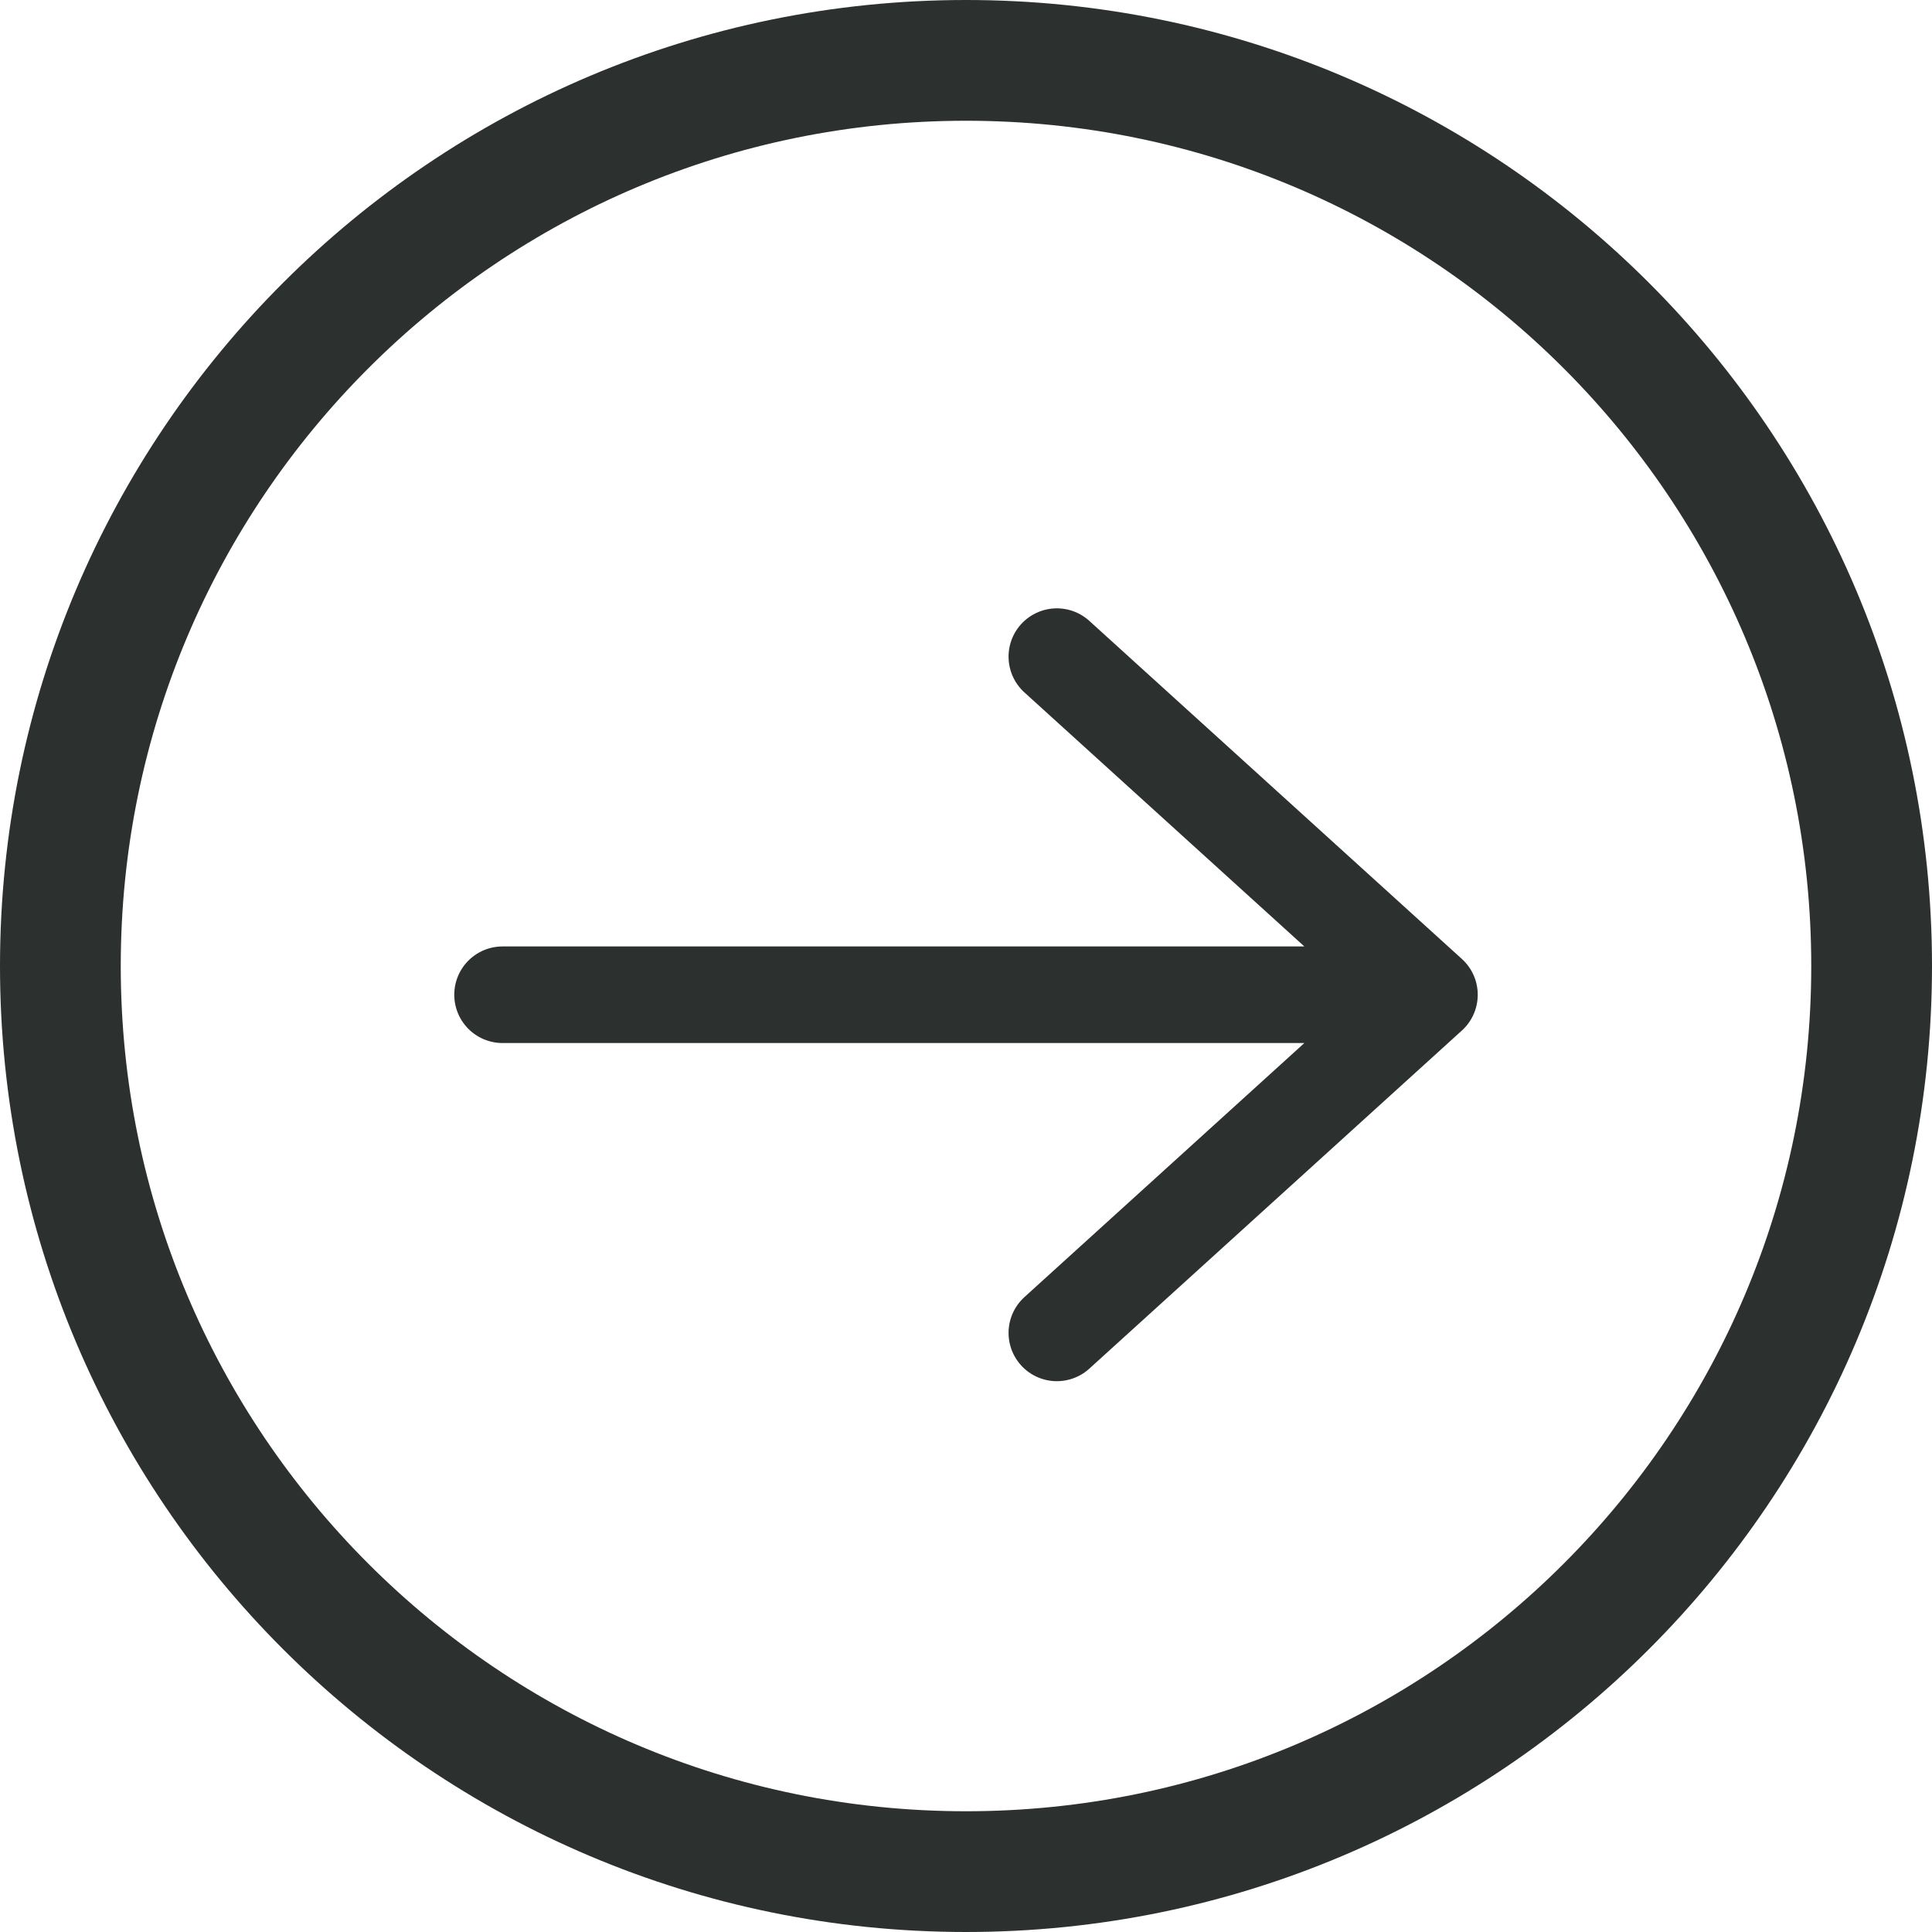
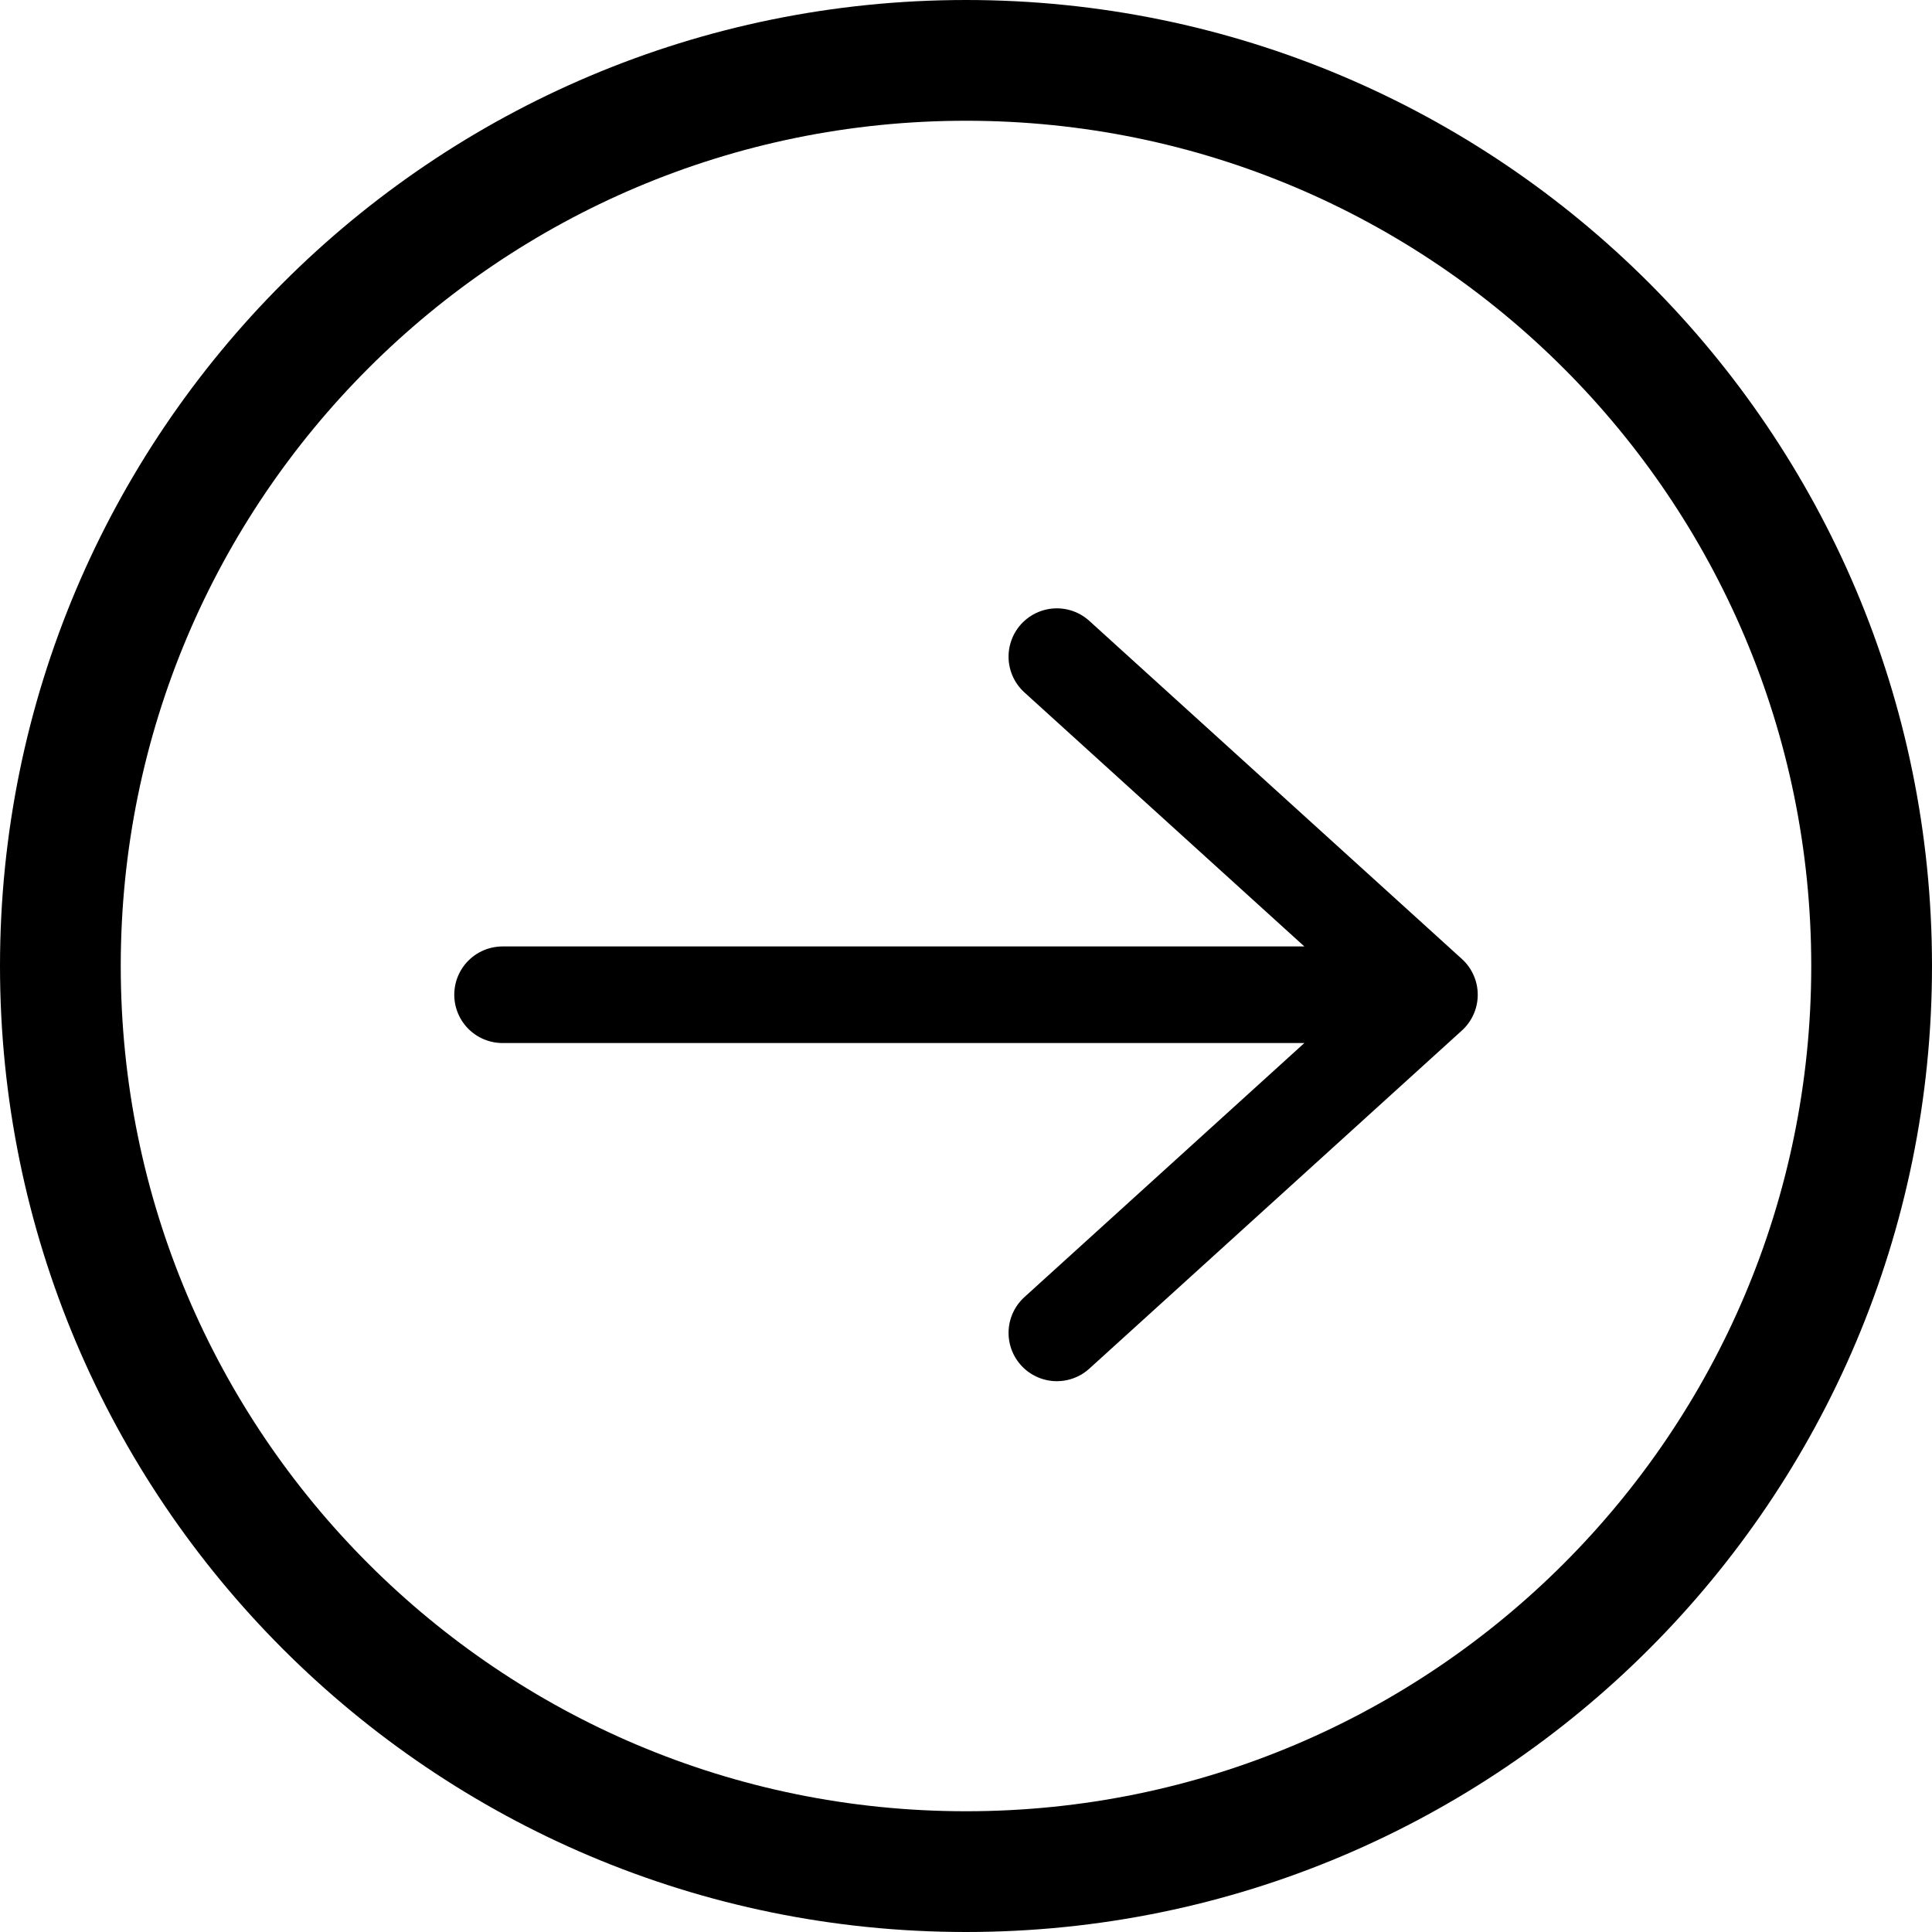
<svg xmlns="http://www.w3.org/2000/svg" width="40" height="40" viewBox="0 0 40 40" fill="none">
-   <circle cx="20" cy="20" r="18.75" stroke="#2C302E" stroke-width="2.5" />
-   <path d="M10.405 20.595L29.595 20.595M29.595 20.595L21.881 13.595M29.595 20.595L21.881 27.596" stroke="#2C302E" stroke-width="2" stroke-linecap="round" />
+   <circle cx="20" cy="20" r="18.75" stroke="currentColor" stroke-width="2.5" />
+   <path d="M10.405 20.595L29.595 20.595M29.595 20.595L21.881 13.595M29.595 20.595L21.881 27.596" stroke="currentColor" stroke-width="2" stroke-linecap="round" />
</svg>
